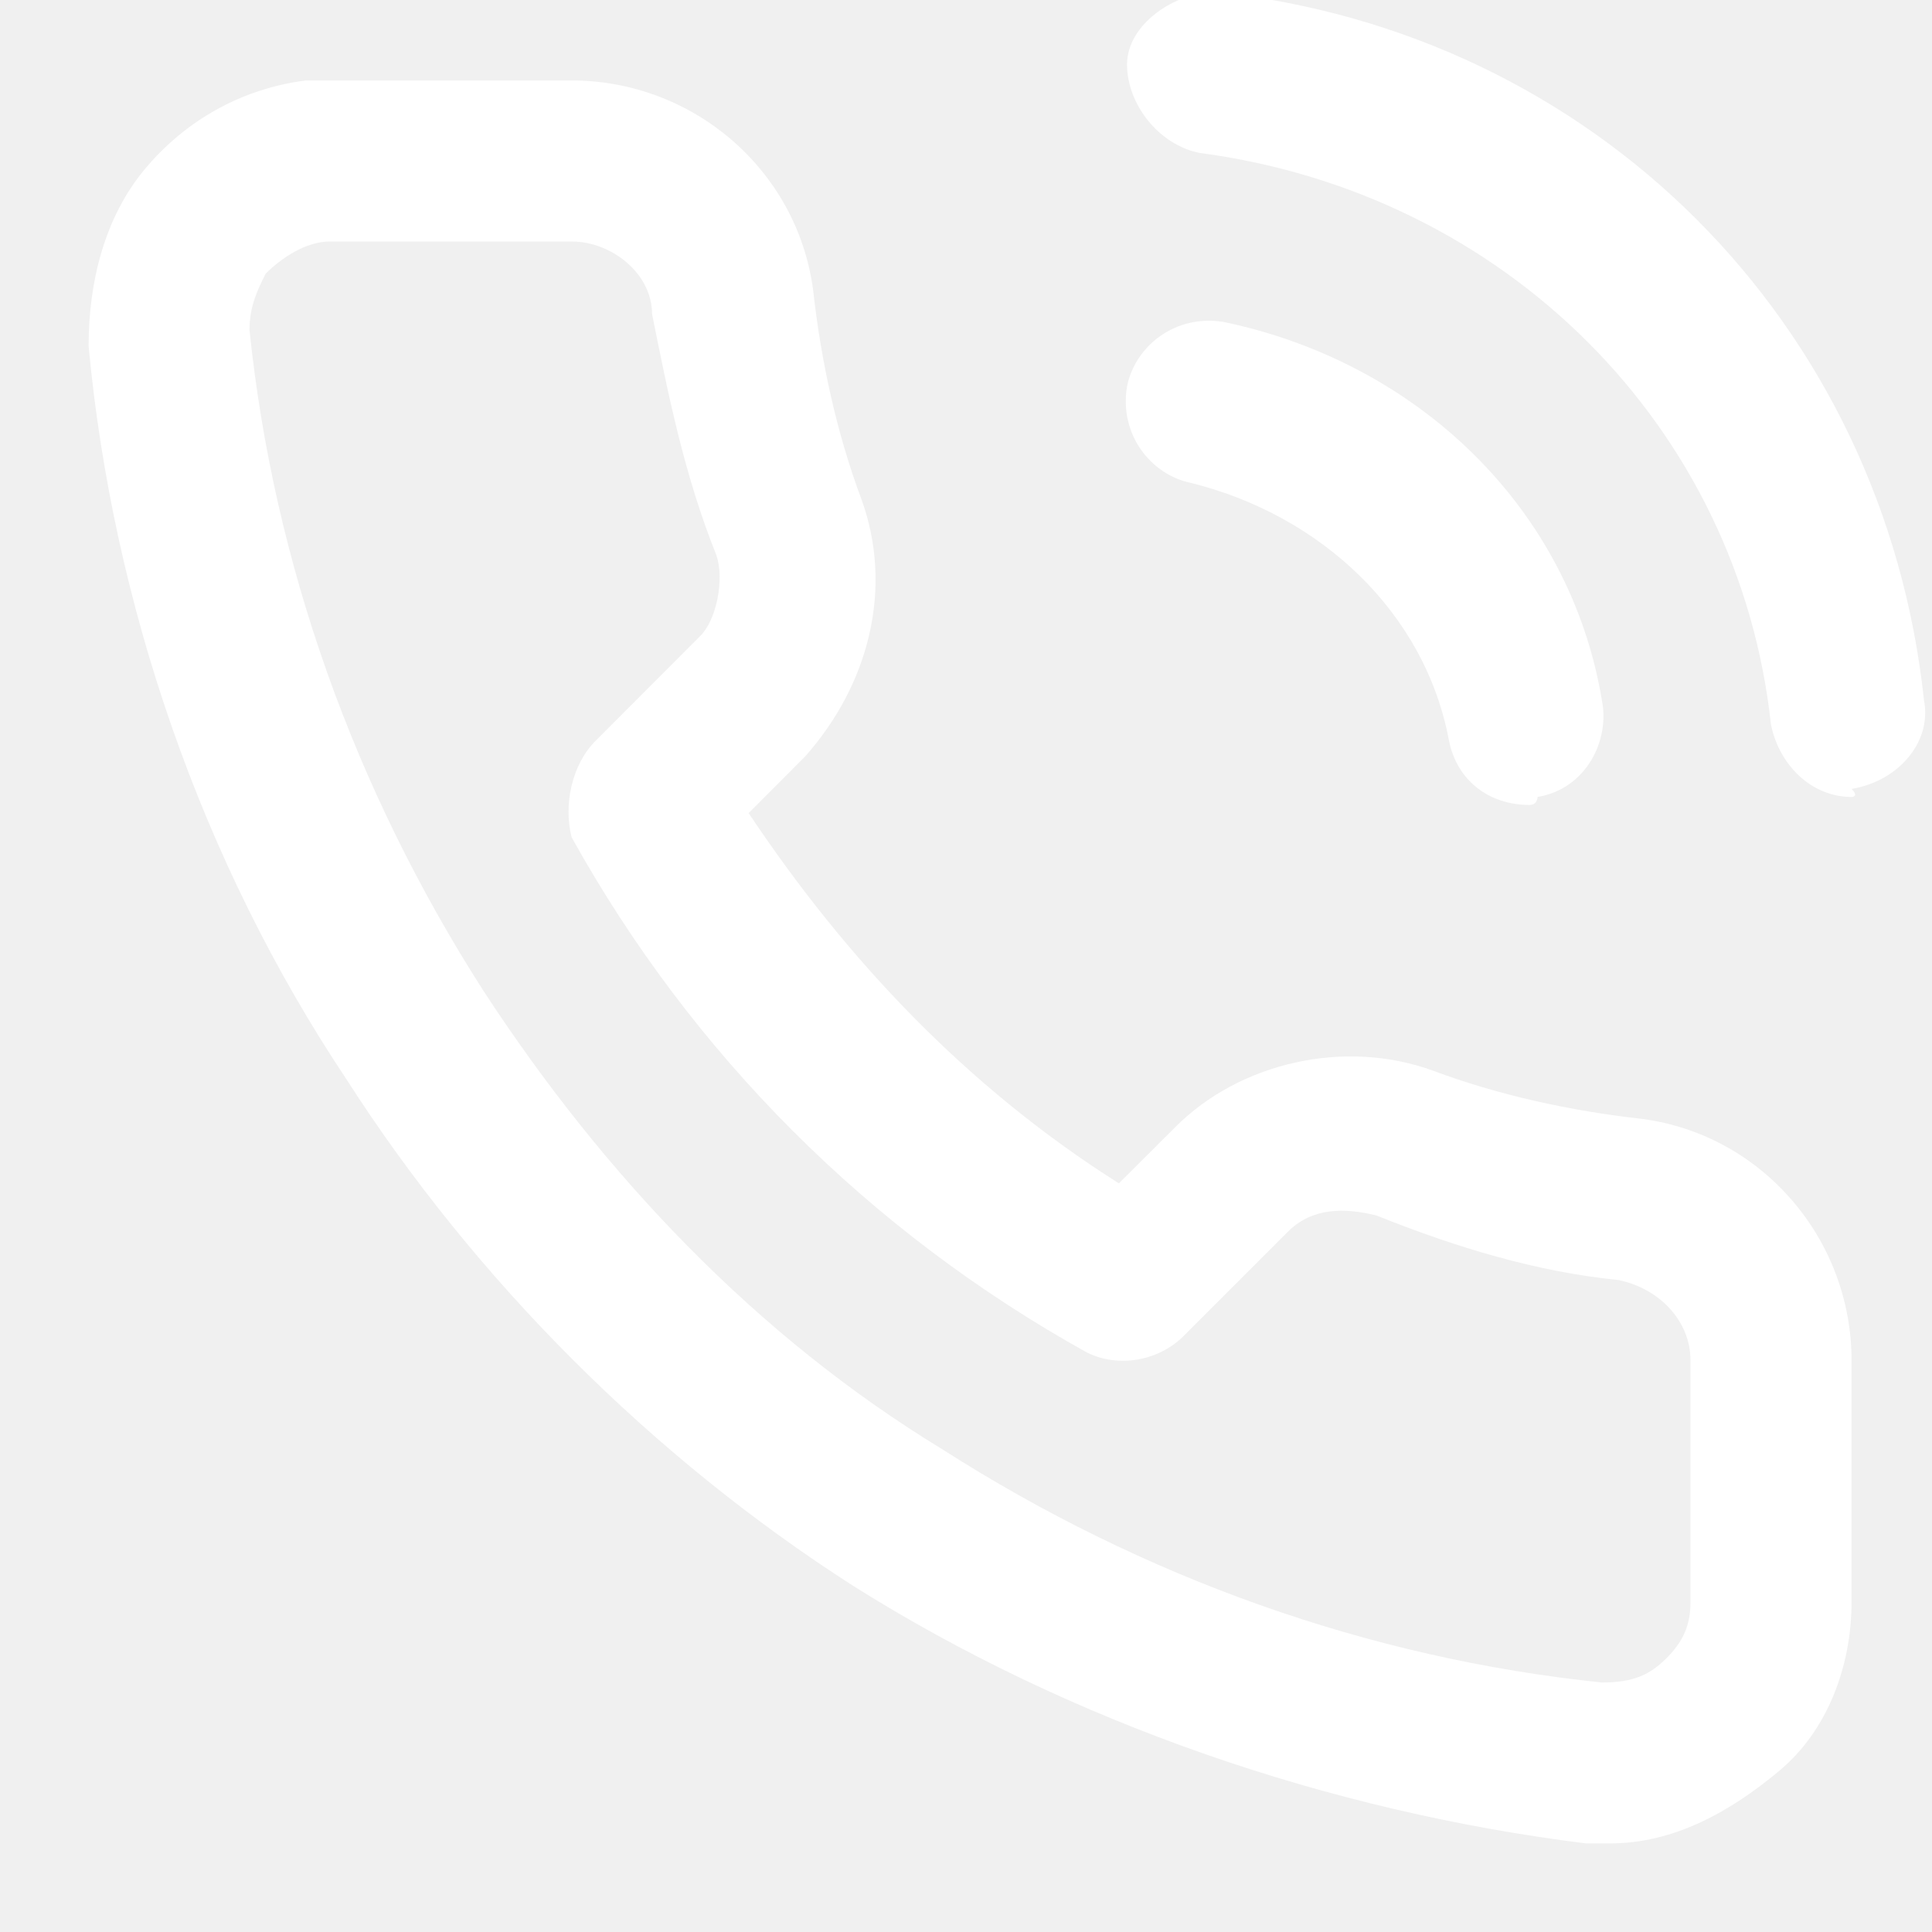
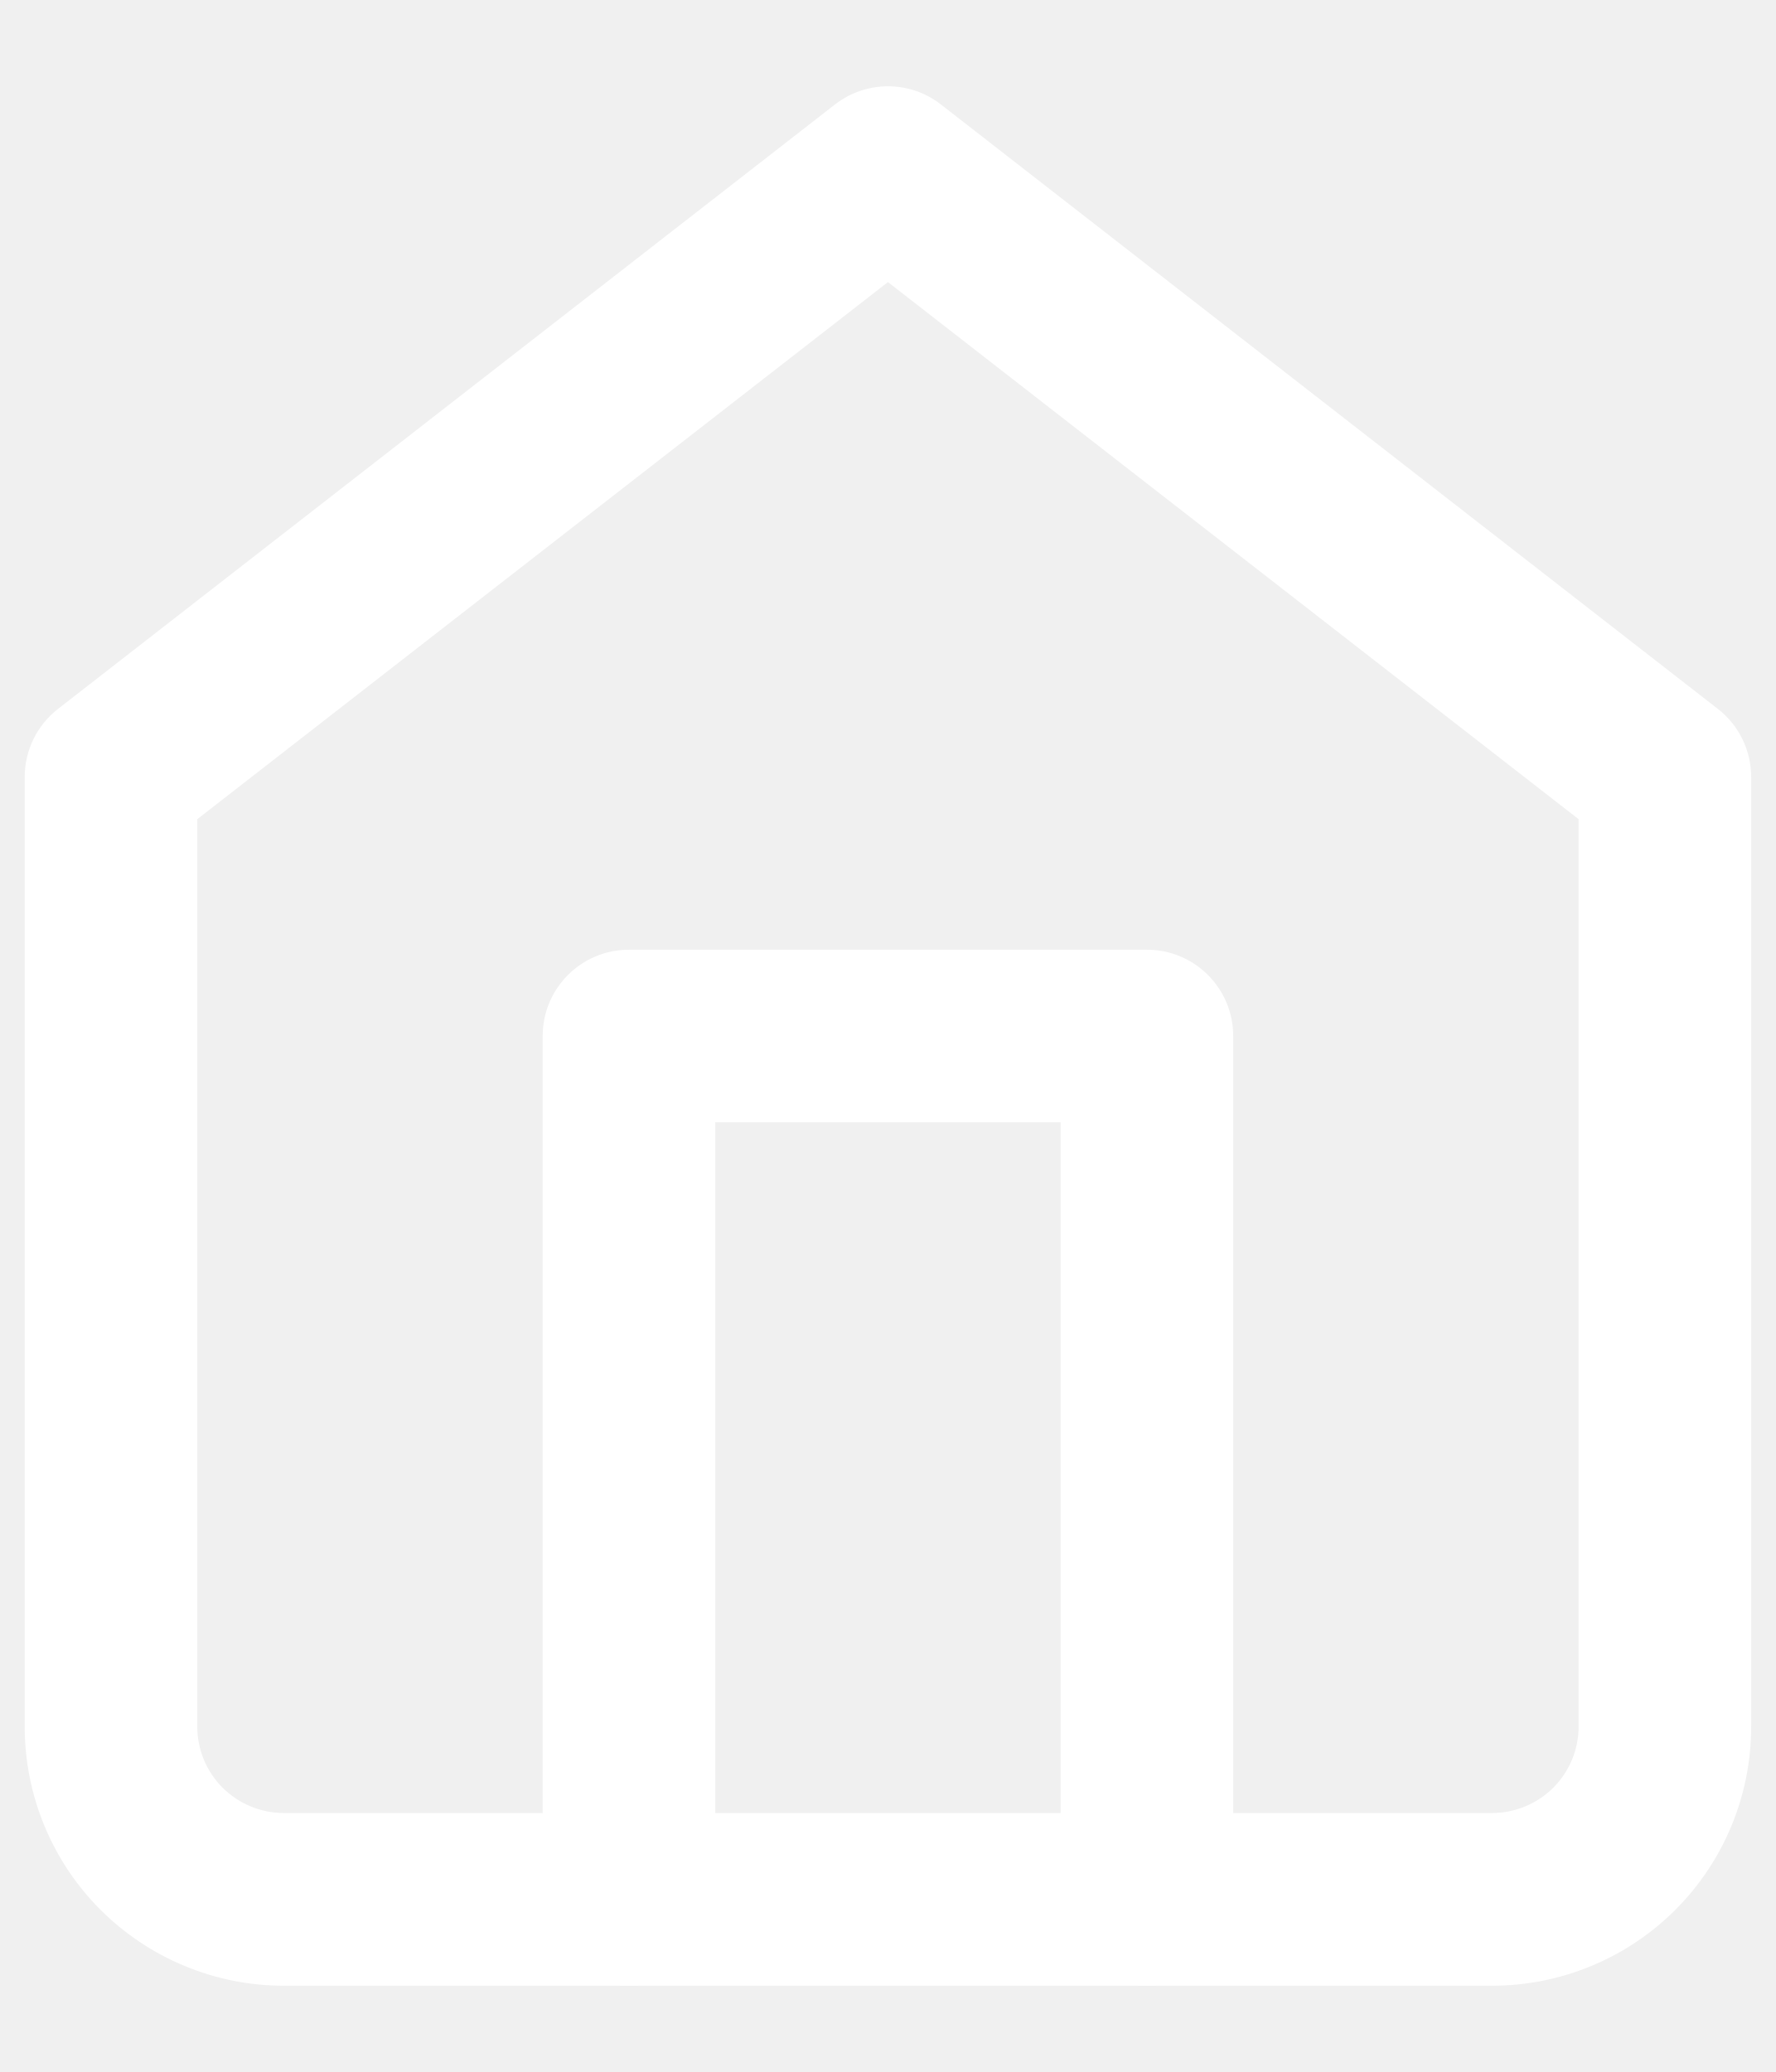
- <svg xmlns="http://www.w3.org/2000/svg" width="14" height="14" viewBox="0 0 14 14" fill="none">
-   <path d="M11.667 13.358C11.608 13.358 11.55 13.358 11.492 13.358C9.625 13.125 7.758 12.483 6.183 11.492C4.725 10.558 3.442 9.275 2.508 7.817C1.458 6.242 0.817 4.375 0.642 2.508C0.642 2.042 0.758 1.575 1.05 1.225C1.342 0.875 1.75 0.642 2.217 0.583C2.275 0.583 2.333 0.583 2.392 0.583H4.142C5.017 0.583 5.775 1.225 5.892 2.1C5.95 2.625 6.067 3.15 6.242 3.617C6.475 4.258 6.3 4.958 5.833 5.483L5.425 5.892C6.125 6.942 7 7.875 8.108 8.575L8.517 8.167C8.983 7.7 9.742 7.525 10.383 7.758C10.85 7.933 11.375 8.05 11.9 8.108C12.775 8.225 13.417 8.983 13.417 9.858V11.608C13.417 12.075 13.242 12.542 12.892 12.833C12.542 13.125 12.133 13.358 11.667 13.358ZM4.142 1.75H2.392C2.217 1.75 2.042 1.867 1.925 1.983C1.867 2.1 1.808 2.217 1.808 2.392C1.983 4.083 2.567 5.717 3.5 7.175C4.375 8.517 5.483 9.683 6.825 10.5C8.283 11.433 9.917 12.017 11.608 12.192C11.842 12.192 11.958 12.133 12.075 12.017C12.192 11.9 12.25 11.783 12.25 11.608V9.858C12.25 9.567 12.017 9.333 11.725 9.275C11.142 9.217 10.558 9.042 9.975 8.808C9.742 8.75 9.508 8.75 9.333 8.925L8.575 9.683C8.4 9.858 8.108 9.917 7.875 9.8C6.3 8.925 5.017 7.642 4.142 6.067C4.083 5.833 4.142 5.542 4.317 5.367L5.075 4.608C5.192 4.492 5.25 4.2 5.192 4.025C4.958 3.442 4.842 2.858 4.725 2.275C4.725 1.983 4.433 1.75 4.142 1.75ZM11.083 5.833C10.792 5.833 10.558 5.658 10.5 5.367C10.325 4.433 9.567 3.733 8.633 3.5C8.342 3.442 8.108 3.15 8.167 2.8C8.225 2.508 8.517 2.275 8.867 2.333C10.267 2.625 11.375 3.675 11.608 5.075C11.667 5.367 11.492 5.717 11.142 5.775C11.142 5.775 11.142 5.833 11.083 5.833ZM13.417 5.775C13.125 5.775 12.892 5.542 12.833 5.25C12.6 3.092 10.908 1.4 8.692 1.108C8.4 1.05 8.167 0.758 8.167 0.467C8.167 0.175 8.517 -0.058 8.808 -0.058C11.55 0.233 13.65 2.333 13.942 5.075C14 5.367 13.767 5.658 13.417 5.717C13.475 5.775 13.417 5.775 13.417 5.775Z" fill="white" />
+ <svg xmlns="http://www.w3.org/2000/svg" width="12" height="14" viewBox="0 0 12 14" fill="none">
+   <path fill-rule="evenodd" clip-rule="evenodd" d="M5.642 0.706C5.853 0.542 6.148 0.542 6.358 0.706L11.608 4.79C11.75 4.9 11.833 5.07 11.833 5.25V11.667C11.833 12.131 11.649 12.576 11.321 12.904C10.993 13.232 10.547 13.417 10.083 13.417H1.917C1.453 13.417 1.008 13.232 0.679 12.904C0.351 12.576 0.167 12.131 0.167 11.667V5.25C0.167 5.07 0.25 4.9 0.392 4.79L5.642 0.706ZM1.333 5.535V11.667C1.333 11.821 1.395 11.97 1.504 12.079C1.614 12.188 1.762 12.25 1.917 12.25H10.083C10.238 12.25 10.386 12.188 10.496 12.079C10.605 11.97 10.667 11.821 10.667 11.667V5.535L6 1.906L1.333 5.535Z" fill="white" />
+   <path fill-rule="evenodd" clip-rule="evenodd" d="M3.667 7C3.667 6.678 3.928 6.417 4.25 6.417H7.75C8.072 6.417 8.333 6.678 8.333 7V12.833C8.333 13.155 8.072 13.417 7.75 13.417C7.428 13.417 7.167 13.155 7.167 12.833V7.583H4.833V12.833C4.833 13.155 4.572 13.417 4.25 13.417C3.928 13.417 3.667 13.155 3.667 12.833V7Z" fill="white" />
</svg>
